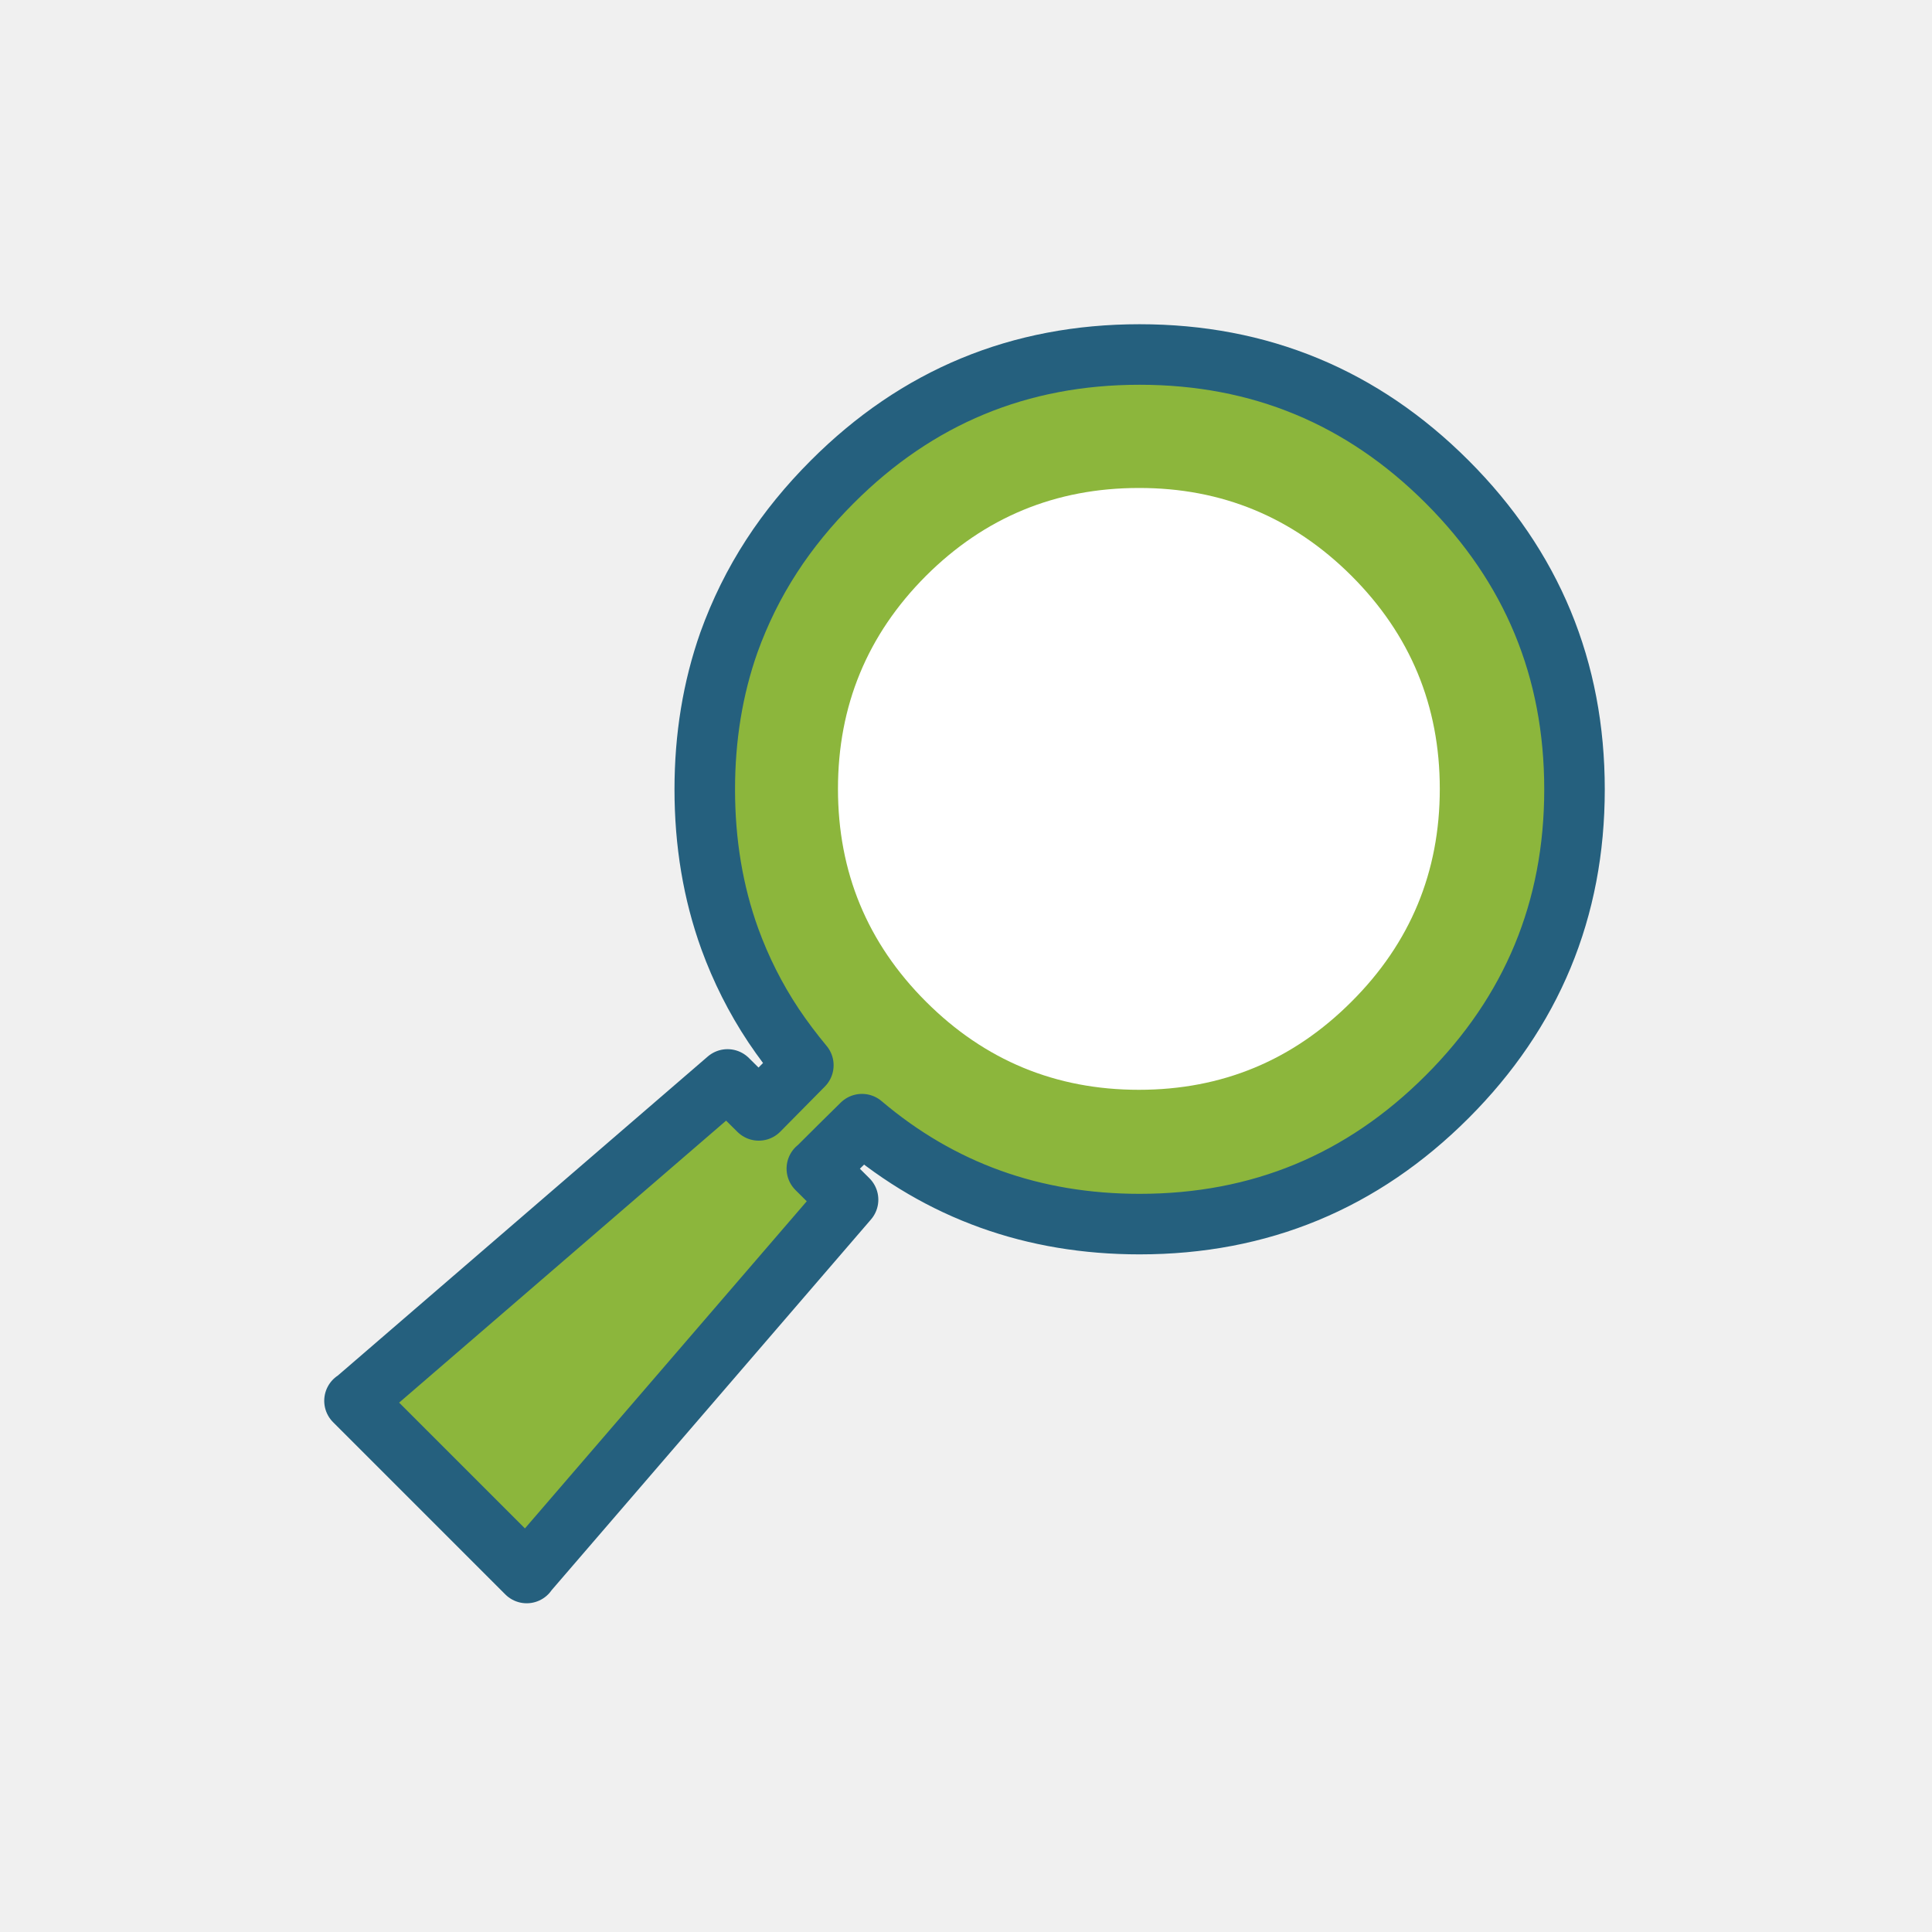
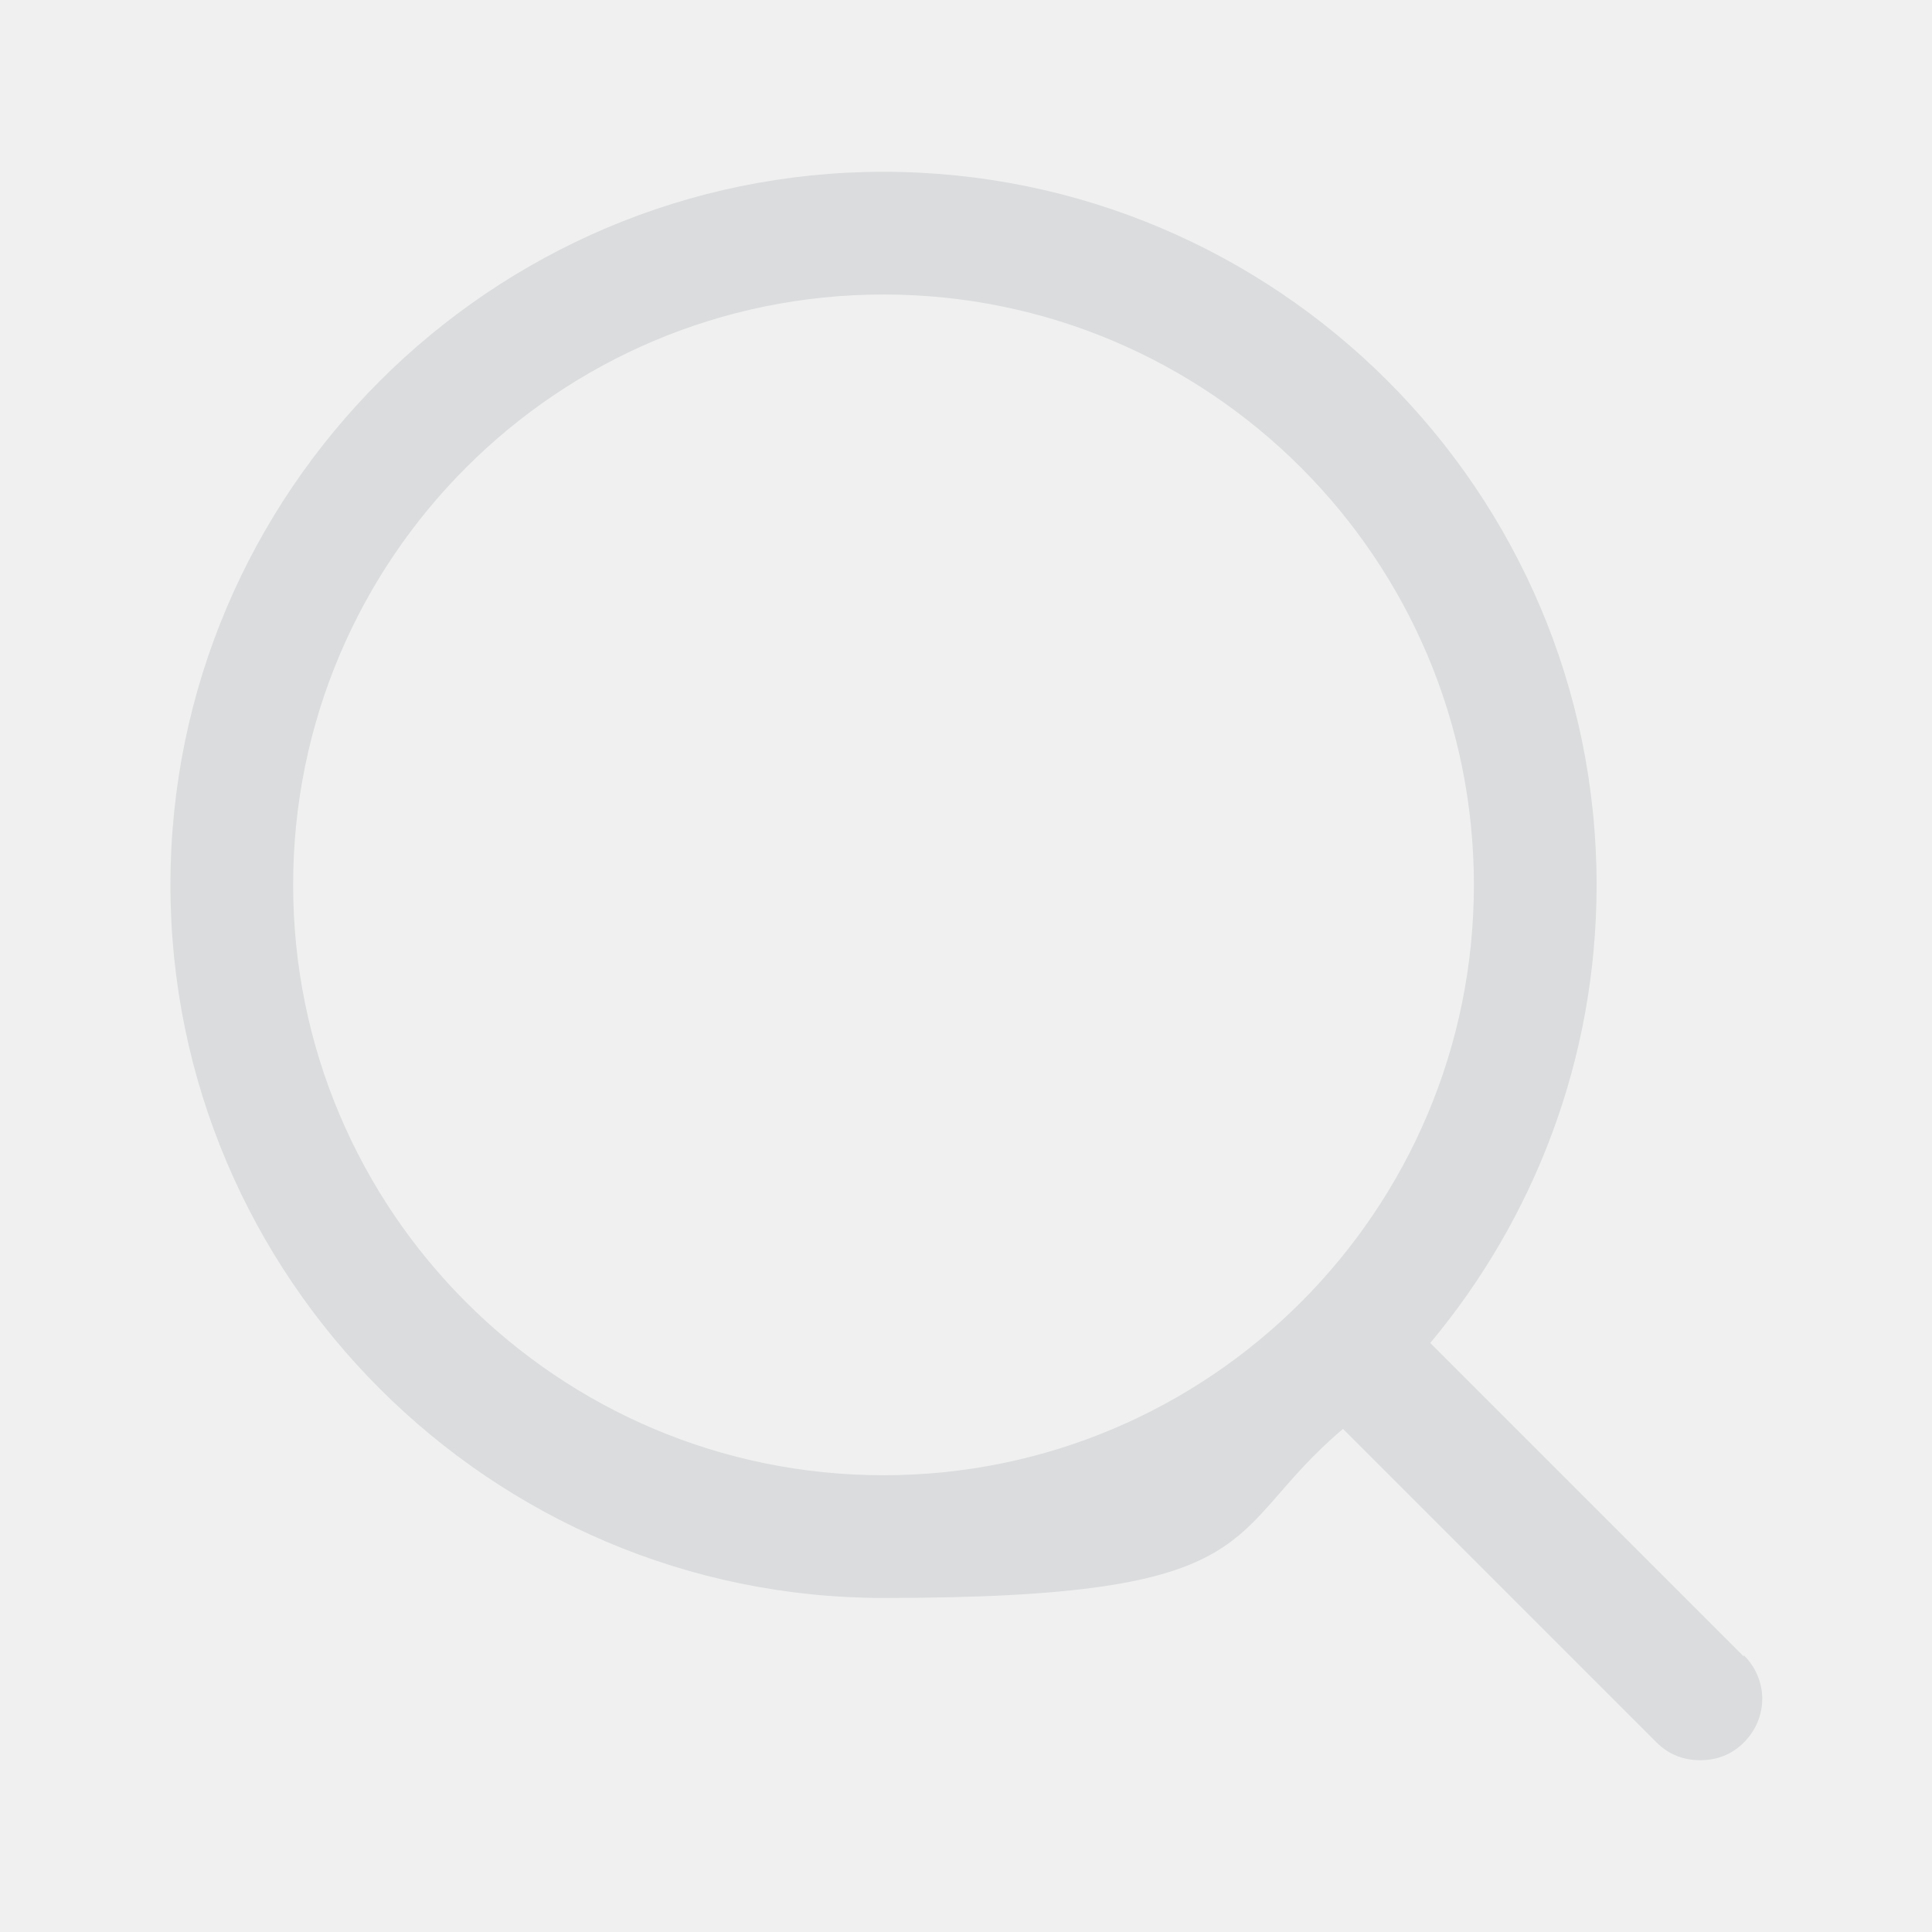
- <svg xmlns="http://www.w3.org/2000/svg" version="1.1" id="Calque_1" x="0px" y="0px" viewBox="0 0 141.7 141.7" style="enable-background:new 0 0 141.7 141.7;" xml:space="preserve">
-   <path fill-rule="evenodd" clip-rule="evenodd" d="M56.6 40.78C57.84 38.87 59.32 37.06 61.04 35.34C67.26 29.11 74.77 26 83.58 26C92.39 26 99.91 29.11 106.14 35.34C112.37 41.57 115.48 49.09 115.48 57.9C115.48 66.7 112.36 74.22 106.14 80.44C99.91 86.67 92.4 89.78 83.58 89.78C75.78 89.78 68.99 87.34 63.22 82.45C62.12 83.53 61.02 84.62 59.93 85.71H59.91C60.67 86.47 61.44 87.23 62.2 87.99C54.34 97.11 46.49 106.23 38.63 115.35V115.37L26 102.74H26.03C35.14 94.88 44.25 87.03 53.36 79.17C54.12 79.93 54.89 80.69 55.65 81.44C56.84 80.24 57.93 79.13 58.92 78.13C58.13 77.18 57.4 76.21 56.73 75.21C55.4 73.21 54.34 71.09 53.53 68.87C52.3 65.47 51.69 61.81 51.69 57.9C51.69 54.06 52.28 50.47 53.46 47.12C54.26 44.9 55.3 42.78 56.6 40.78Z" fill="#8CB63C" stroke="#25607E" stroke-width="4.44" stroke-miterlimit="10" stroke-linecap="round" stroke-linejoin="round" />
-   <path fill-rule="evenodd" clip-rule="evenodd" d="M61.46 57.86C61.46 63.96 63.61 69.16 67.91 73.46C72.22 77.77 77.43 79.93 83.53 79.93C89.63 79.93 94.83 77.77 99.13 73.46C103.44 69.16 105.6 63.95 105.6 57.86C105.6 51.76 103.44 46.55 99.13 42.24C94.82 37.94 89.62 35.78 83.53 35.79C77.43 35.79 72.22 37.94 67.91 42.24C63.61 46.55 61.46 51.76 61.46 57.86Z" fill="white" />
+ <svg xmlns="http://www.w3.org/2000/svg" id="Calque_1" baseProfile="tiny" version="1.2" viewBox="0 0 141.7 141.7">
+   <path d="M127.9,121.5l-23-23c7.6-9.1,12.2-20.8,12.2-33.6,0-28.9-23.5-52.3-52.3-52.3S12.5,36.1,12.5,64.9s23.5,52.3,52.3,52.3,24.6-4.7,33.7-12.4l23,23c.9.9,2,1.3,3.2,1.3s2.3-.4,3.2-1.3c1.8-1.8,1.8-4.6,0-6.4ZM21.5,64.9c0-23.9,19.4-43.3,43.3-43.3s43.3,19.4,43.3,43.3-19.4,43.3-43.3,43.3-43.3-19.4-43.3-43.3Z" fill="#dadcdd" />
</svg>
